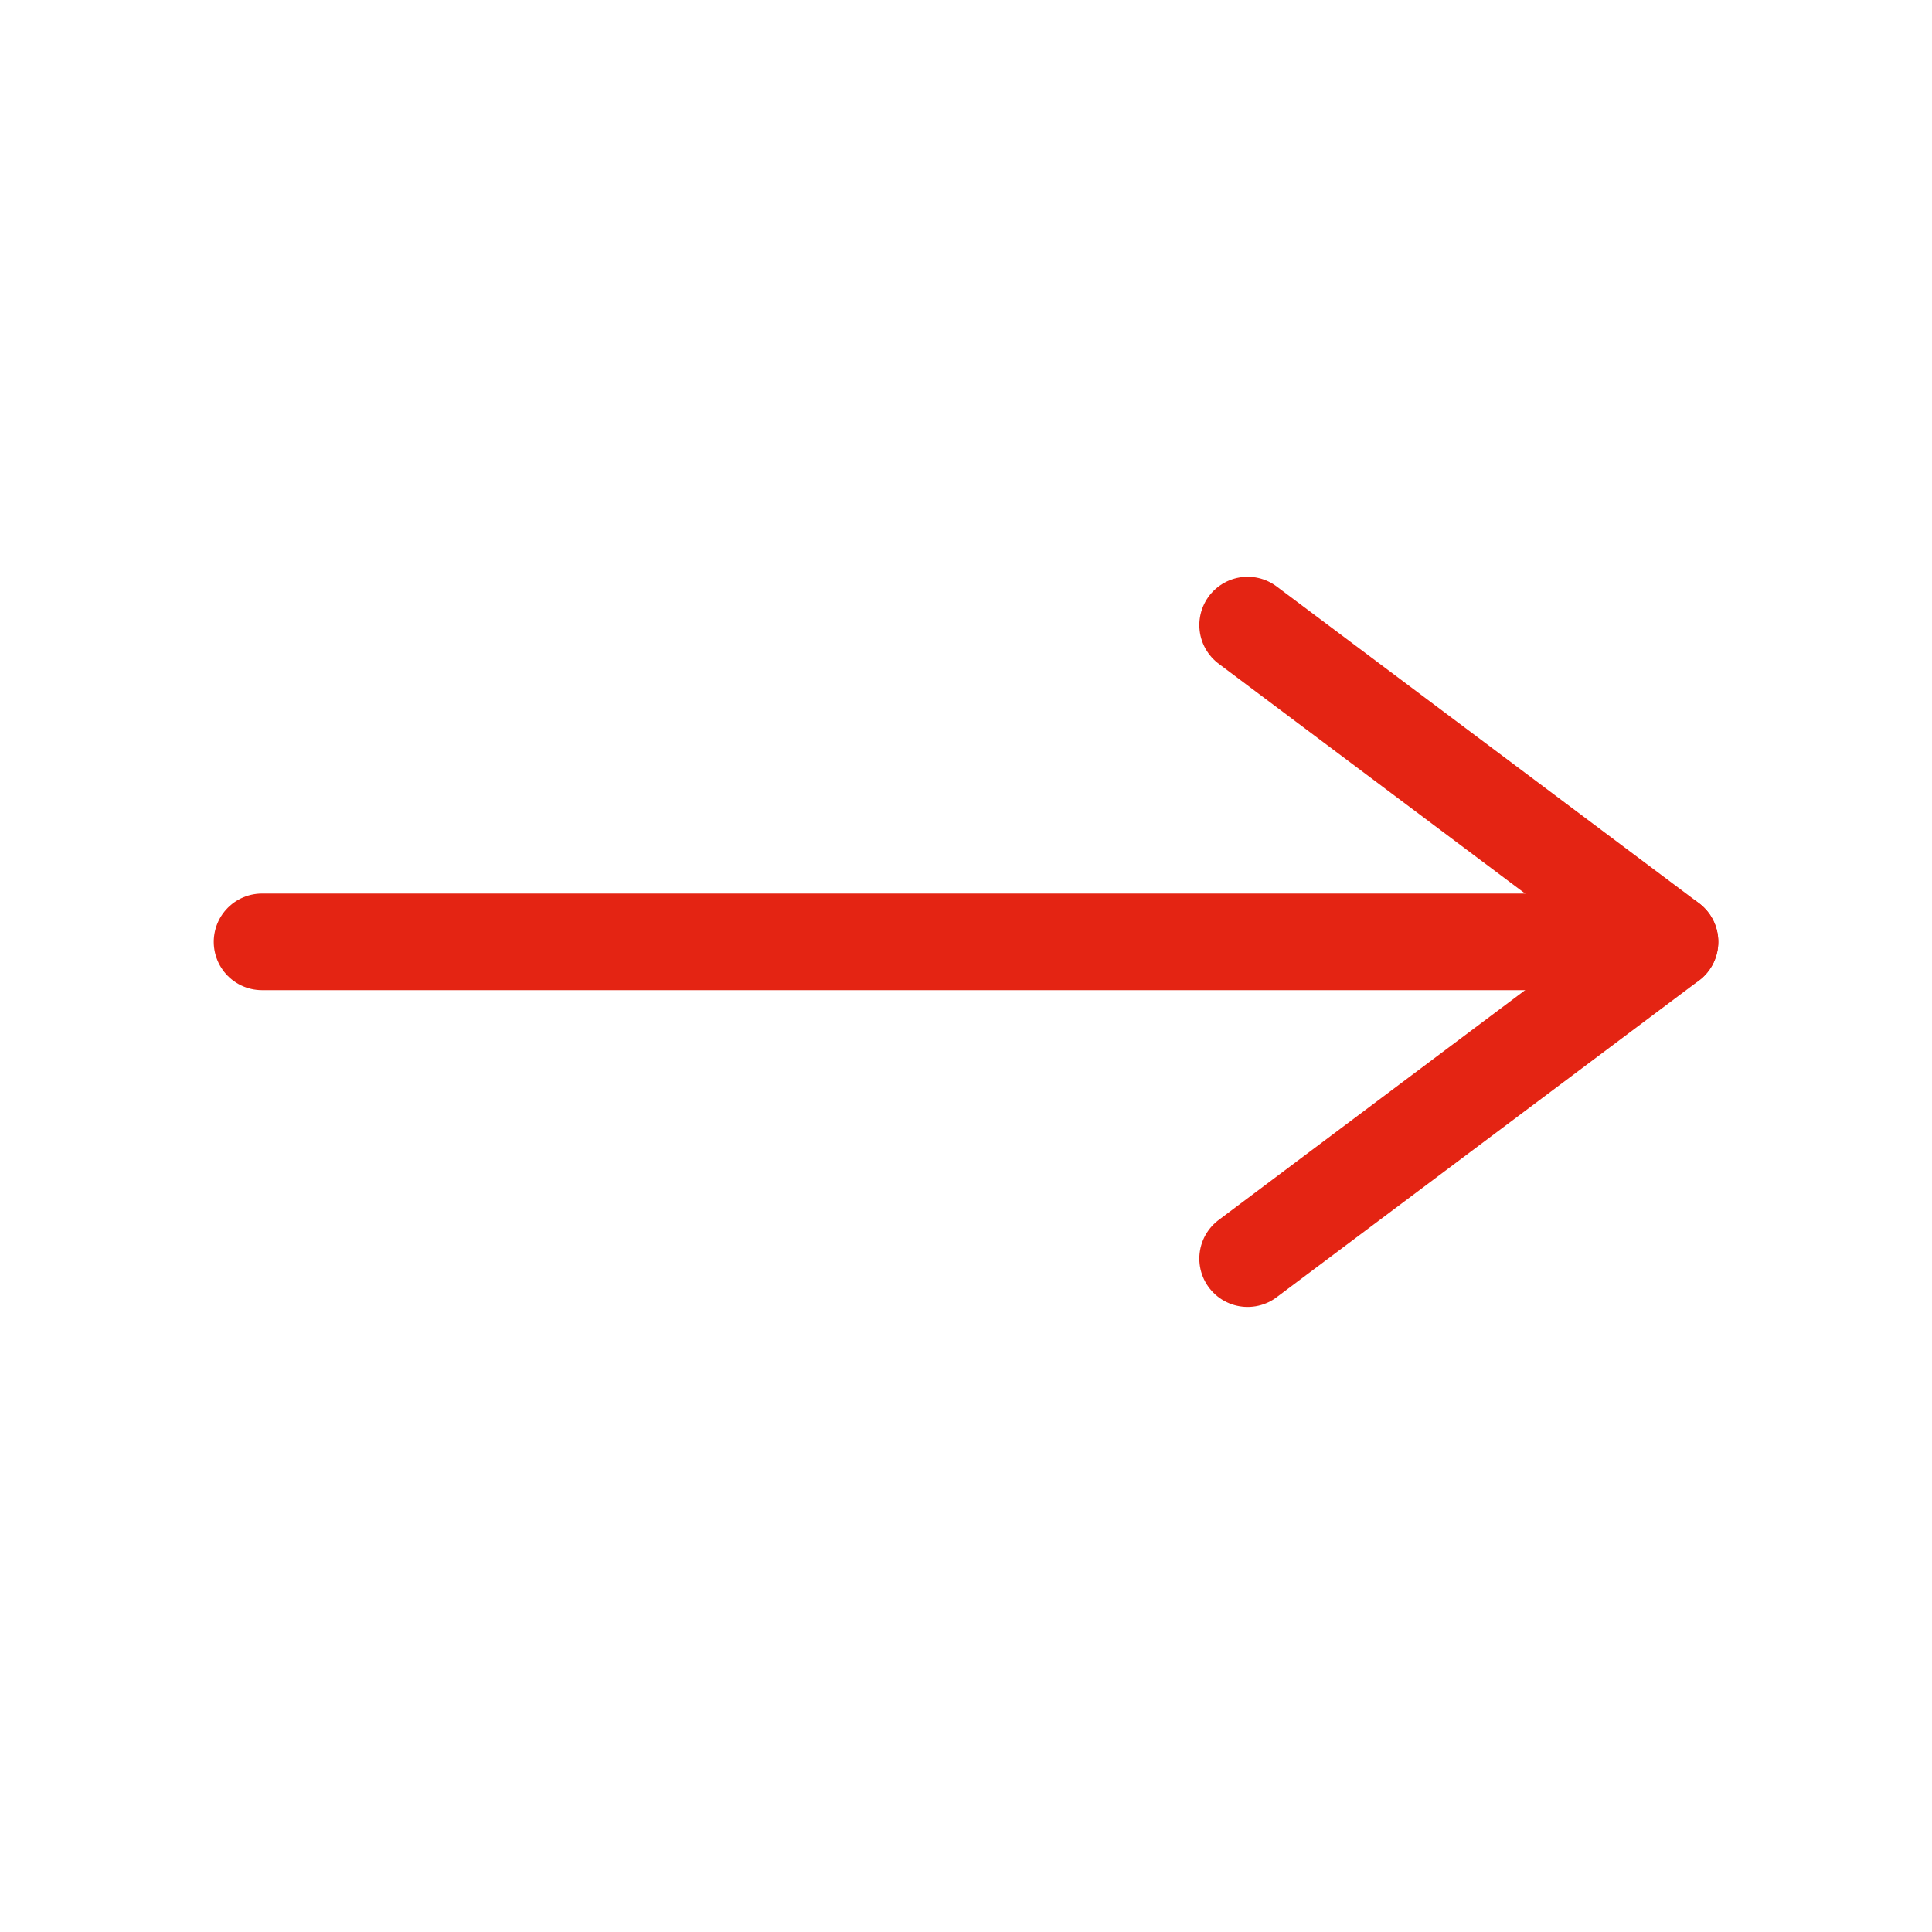
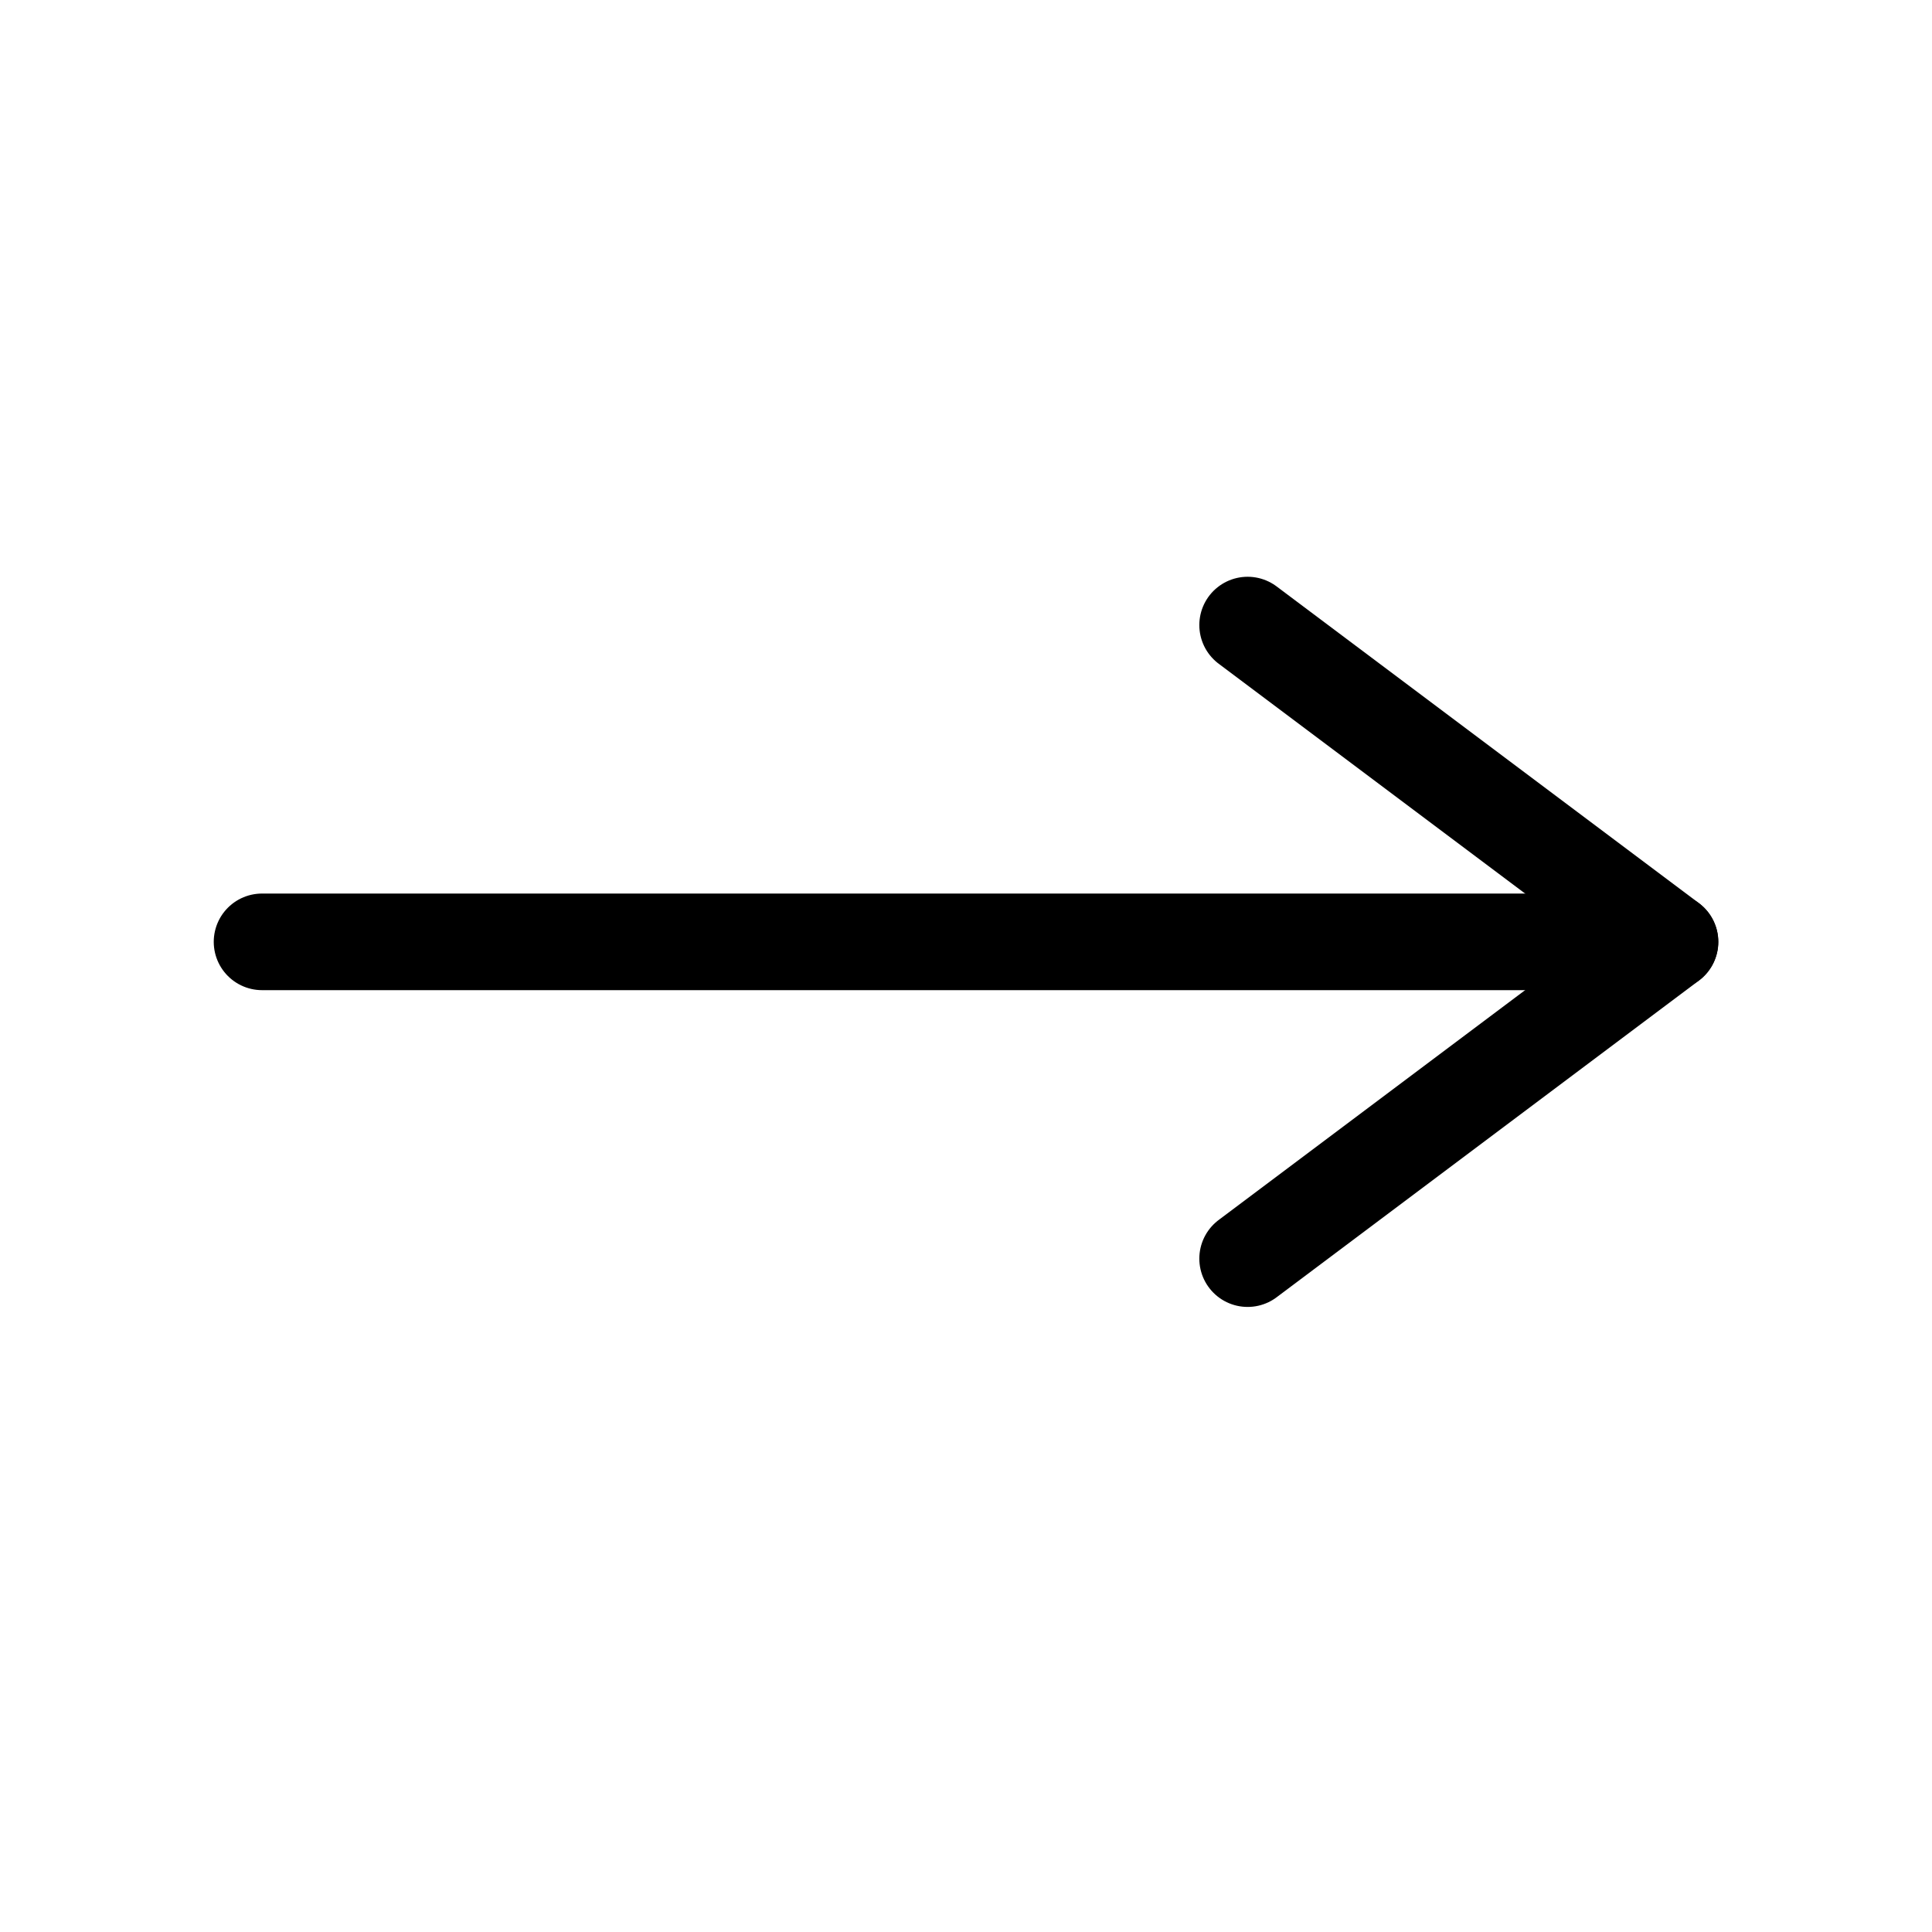
<svg xmlns="http://www.w3.org/2000/svg" width="30" height="30" viewBox="0 0 30 30" fill="none">
-   <path d="M25.931 14.625H4.069" stroke="#E42413" stroke-width="1.5" stroke-linecap="round" stroke-linejoin="round" />
-   <path d="M19.373 9.706L25.932 14.625L19.373 19.544" stroke="#E42413" stroke-width="1.5" stroke-linecap="round" stroke-linejoin="round" />
+   <path d="M25.931 14.625H4.069" stroke="currentColor" stroke-width="1.5" stroke-linecap="round" stroke-linejoin="round" />
+   <path d="M19.373 9.706L25.932 14.625L19.373 19.544" stroke="currentColor" stroke-width="1.5" stroke-linecap="round" stroke-linejoin="round" />
</svg>
